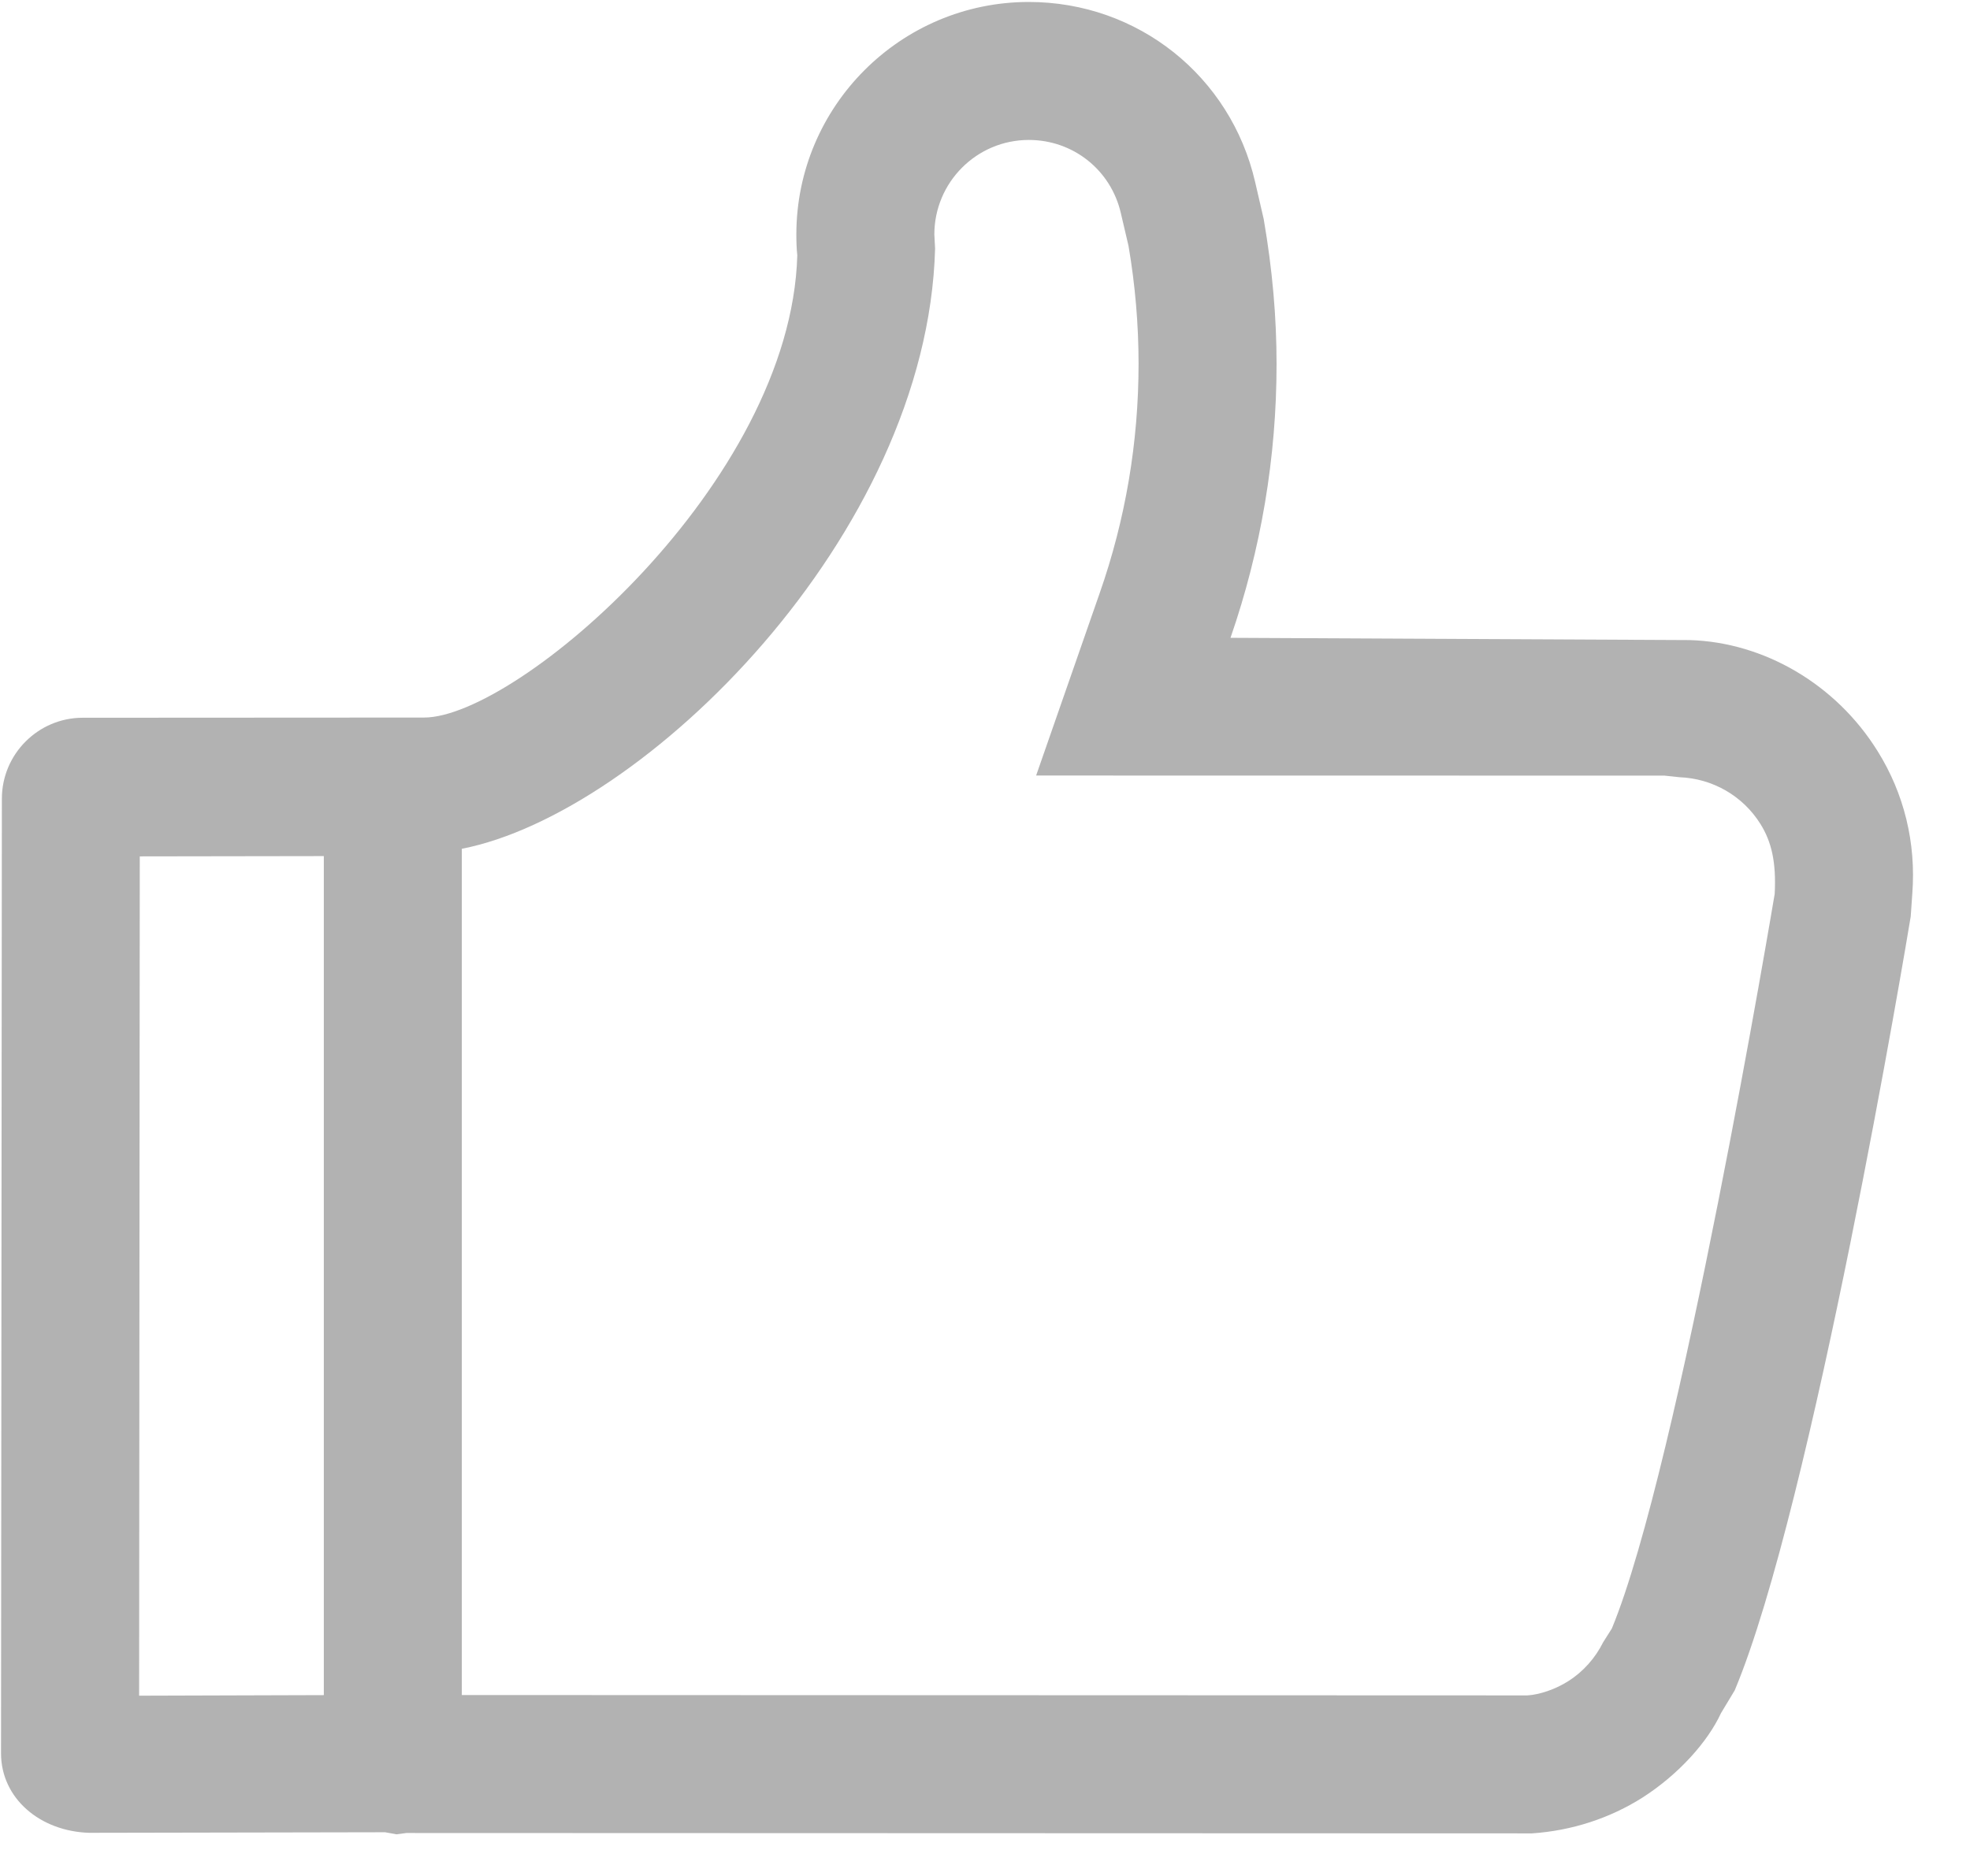
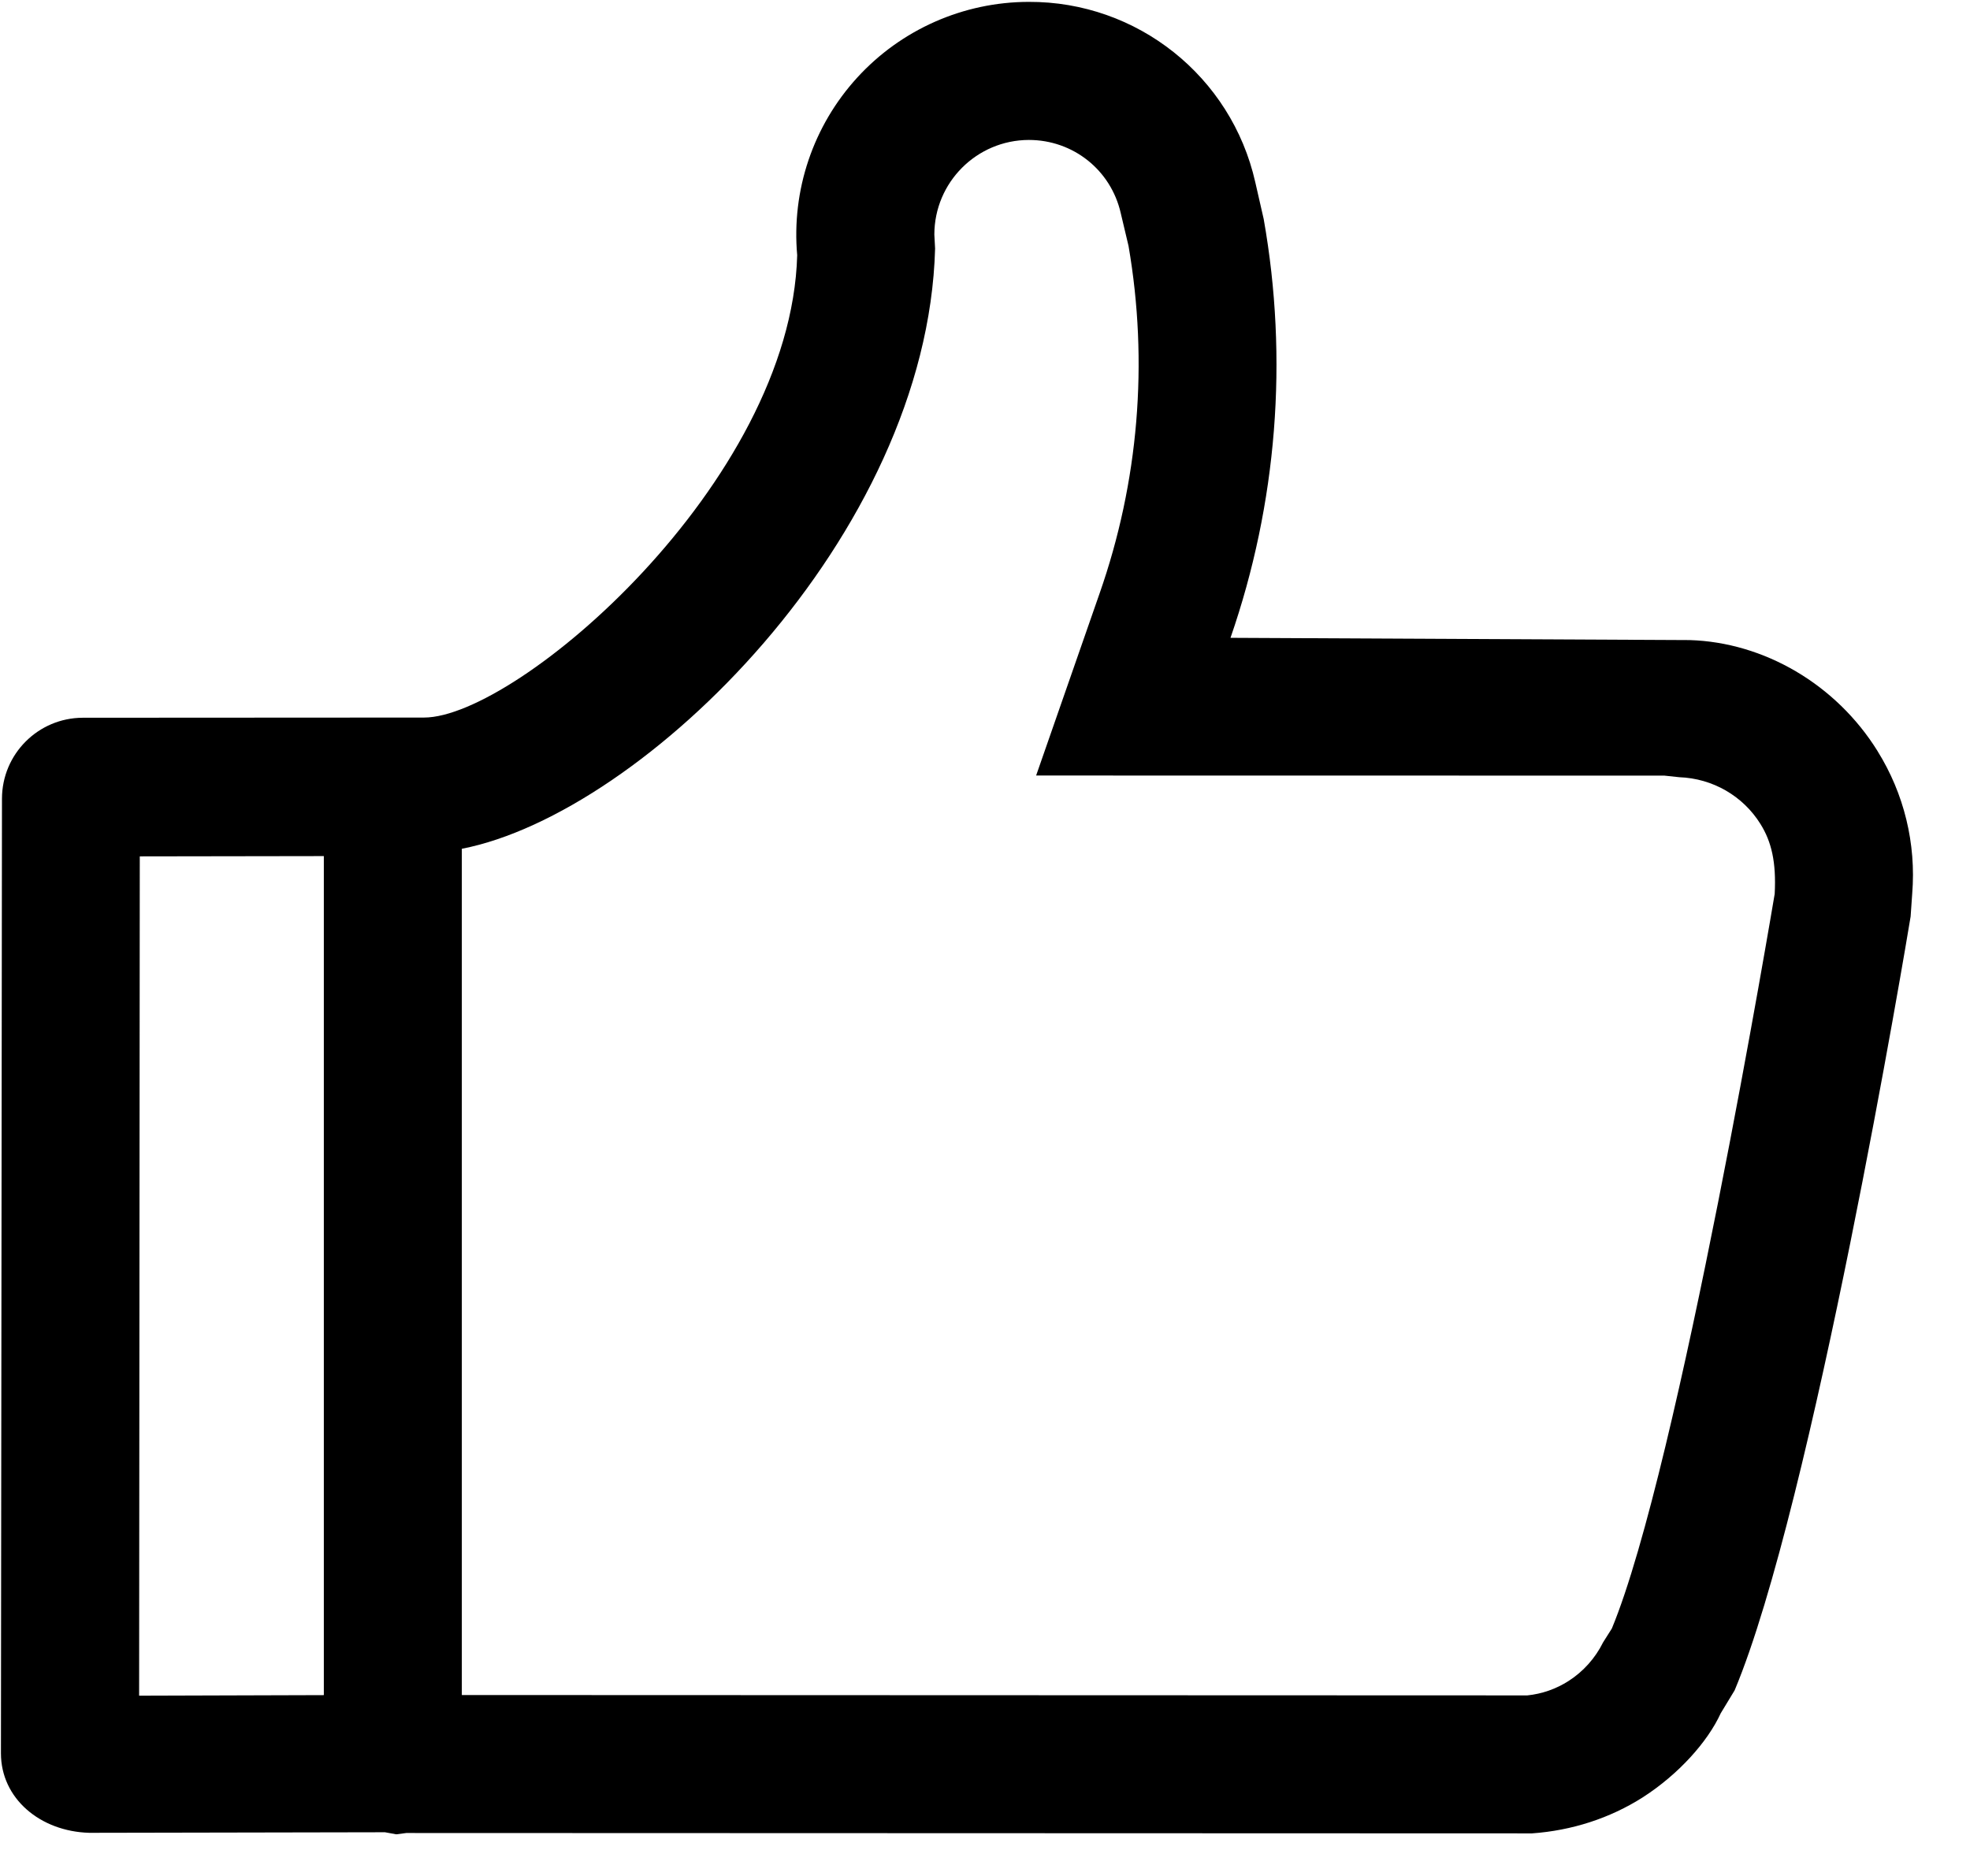
- <svg xmlns="http://www.w3.org/2000/svg" width="21px" height="20px" viewBox="0 0 21 20" version="1.1">
-   <g id="页面1" stroke="none" stroke-width="1" fill="none" fill-rule="evenodd">
-     <g id="消息提醒_关注" transform="translate(-597, -152)" fill="#B2B2B2" fill-rule="nonzero">
-       <g id="点赞" transform="translate(597, 152)">
-         <path d="M20.015,8.008 C19.571,7.293 18.802,6.847 18.012,6.824 L13.117,6.8 C13.443,5.858 13.608,4.875 13.608,3.881 C13.608,3.387 13.565,2.881 13.471,2.336 L13.38,1.942 C13.12,0.812 12.129,0.021 10.967,0.021 C9.601,0.021 8.489,1.133 8.489,2.5 C8.489,2.58 8.492,2.658 8.499,2.722 C8.432,5.147 5.513,7.65 4.52,7.65 C4.52,7.65 4.52,7.65 4.518,7.65 L0.882,7.652 C0.407,7.652 0.02,8.04 0.02,8.515 L0.011,18.692 C0.011,19.174 0.429,19.525 0.952,19.54 L4.105,19.534 L4.226,19.556 L4.332,19.542 L16.332,19.546 C16.754,19.517 17.161,19.386 17.514,19.161 C17.896,18.915 18.205,18.569 18.345,18.265 L18.492,18.021 C19.318,16.053 20.327,10.025 20.368,9.771 L20.385,9.527 C20.426,8.986 20.298,8.461 20.015,8.008 Z M1.49,9.13 L3.452,9.127 L3.452,18.072 L1.483,18.078 L1.49,9.13 Z M17.182,17.362 L17.089,17.509 C17.005,17.678 16.877,17.821 16.721,17.921 C16.579,18.012 16.41,18.067 16.282,18.075 L4.923,18.071 L4.923,9.049 C6.862,8.671 9.886,5.706 9.968,2.65 L9.96,2.5 C9.96,1.944 10.411,1.492 10.967,1.492 C11.439,1.492 11.842,1.812 11.948,2.272 L12.03,2.622 C12.102,3.044 12.137,3.467 12.137,3.878 C12.137,4.714 11.998,5.539 11.721,6.328 L11.045,8.268 L17.742,8.269 L17.901,8.286 C18.257,8.299 18.58,8.486 18.767,8.786 C18.883,8.972 18.936,9.19 18.918,9.53 C18.908,9.589 17.896,15.64 17.182,17.362 Z" id="形状" />
-       </g>
-     </g>
-   </g>
+ <svg xmlns="http://www.w3.org/2000/svg" width="21" height="20">
+   <path d="M20.015 8.008c-.444-.715-1.213-1.16-2.003-1.184L13.117 6.8a8.9 8.9 0 00.354-4.464l-.09-.394A2.465 2.465 0 0010.966.02a2.481 2.481 0 00-2.468 2.701C8.432 5.147 5.512 7.65 4.52 7.65l-3.637.002a.864.864 0 00-.862.863L.01 18.692c0 .482.418.833.941.848l3.153-.006.12.022.107-.014 12 .004c.422-.03.829-.16 1.182-.385.382-.246.691-.592.83-.896l.148-.244c.826-1.968 1.835-7.996 1.876-8.25l.017-.244a2.493 2.493 0 00-.37-1.52zM1.49 9.13l1.962-.003v8.945l-1.969.006.007-8.948zm15.692 8.232l-.093.147c-.084.17-.212.312-.368.412a1.003 1.003 0 01-.44.154l-11.358-.004V9.049c1.94-.378 4.963-3.343 5.045-6.399L9.96 2.5a1.01 1.01 0 011.007-1.008c.472 0 .875.32.98.78l.083.35a7.4 7.4 0 01-.309 3.706l-.676 1.94 6.697.001.159.017c.356.013.68.2.866.5.116.186.169.404.151.744-.01.059-1.022 6.11-1.736 7.832z" />
</svg>
